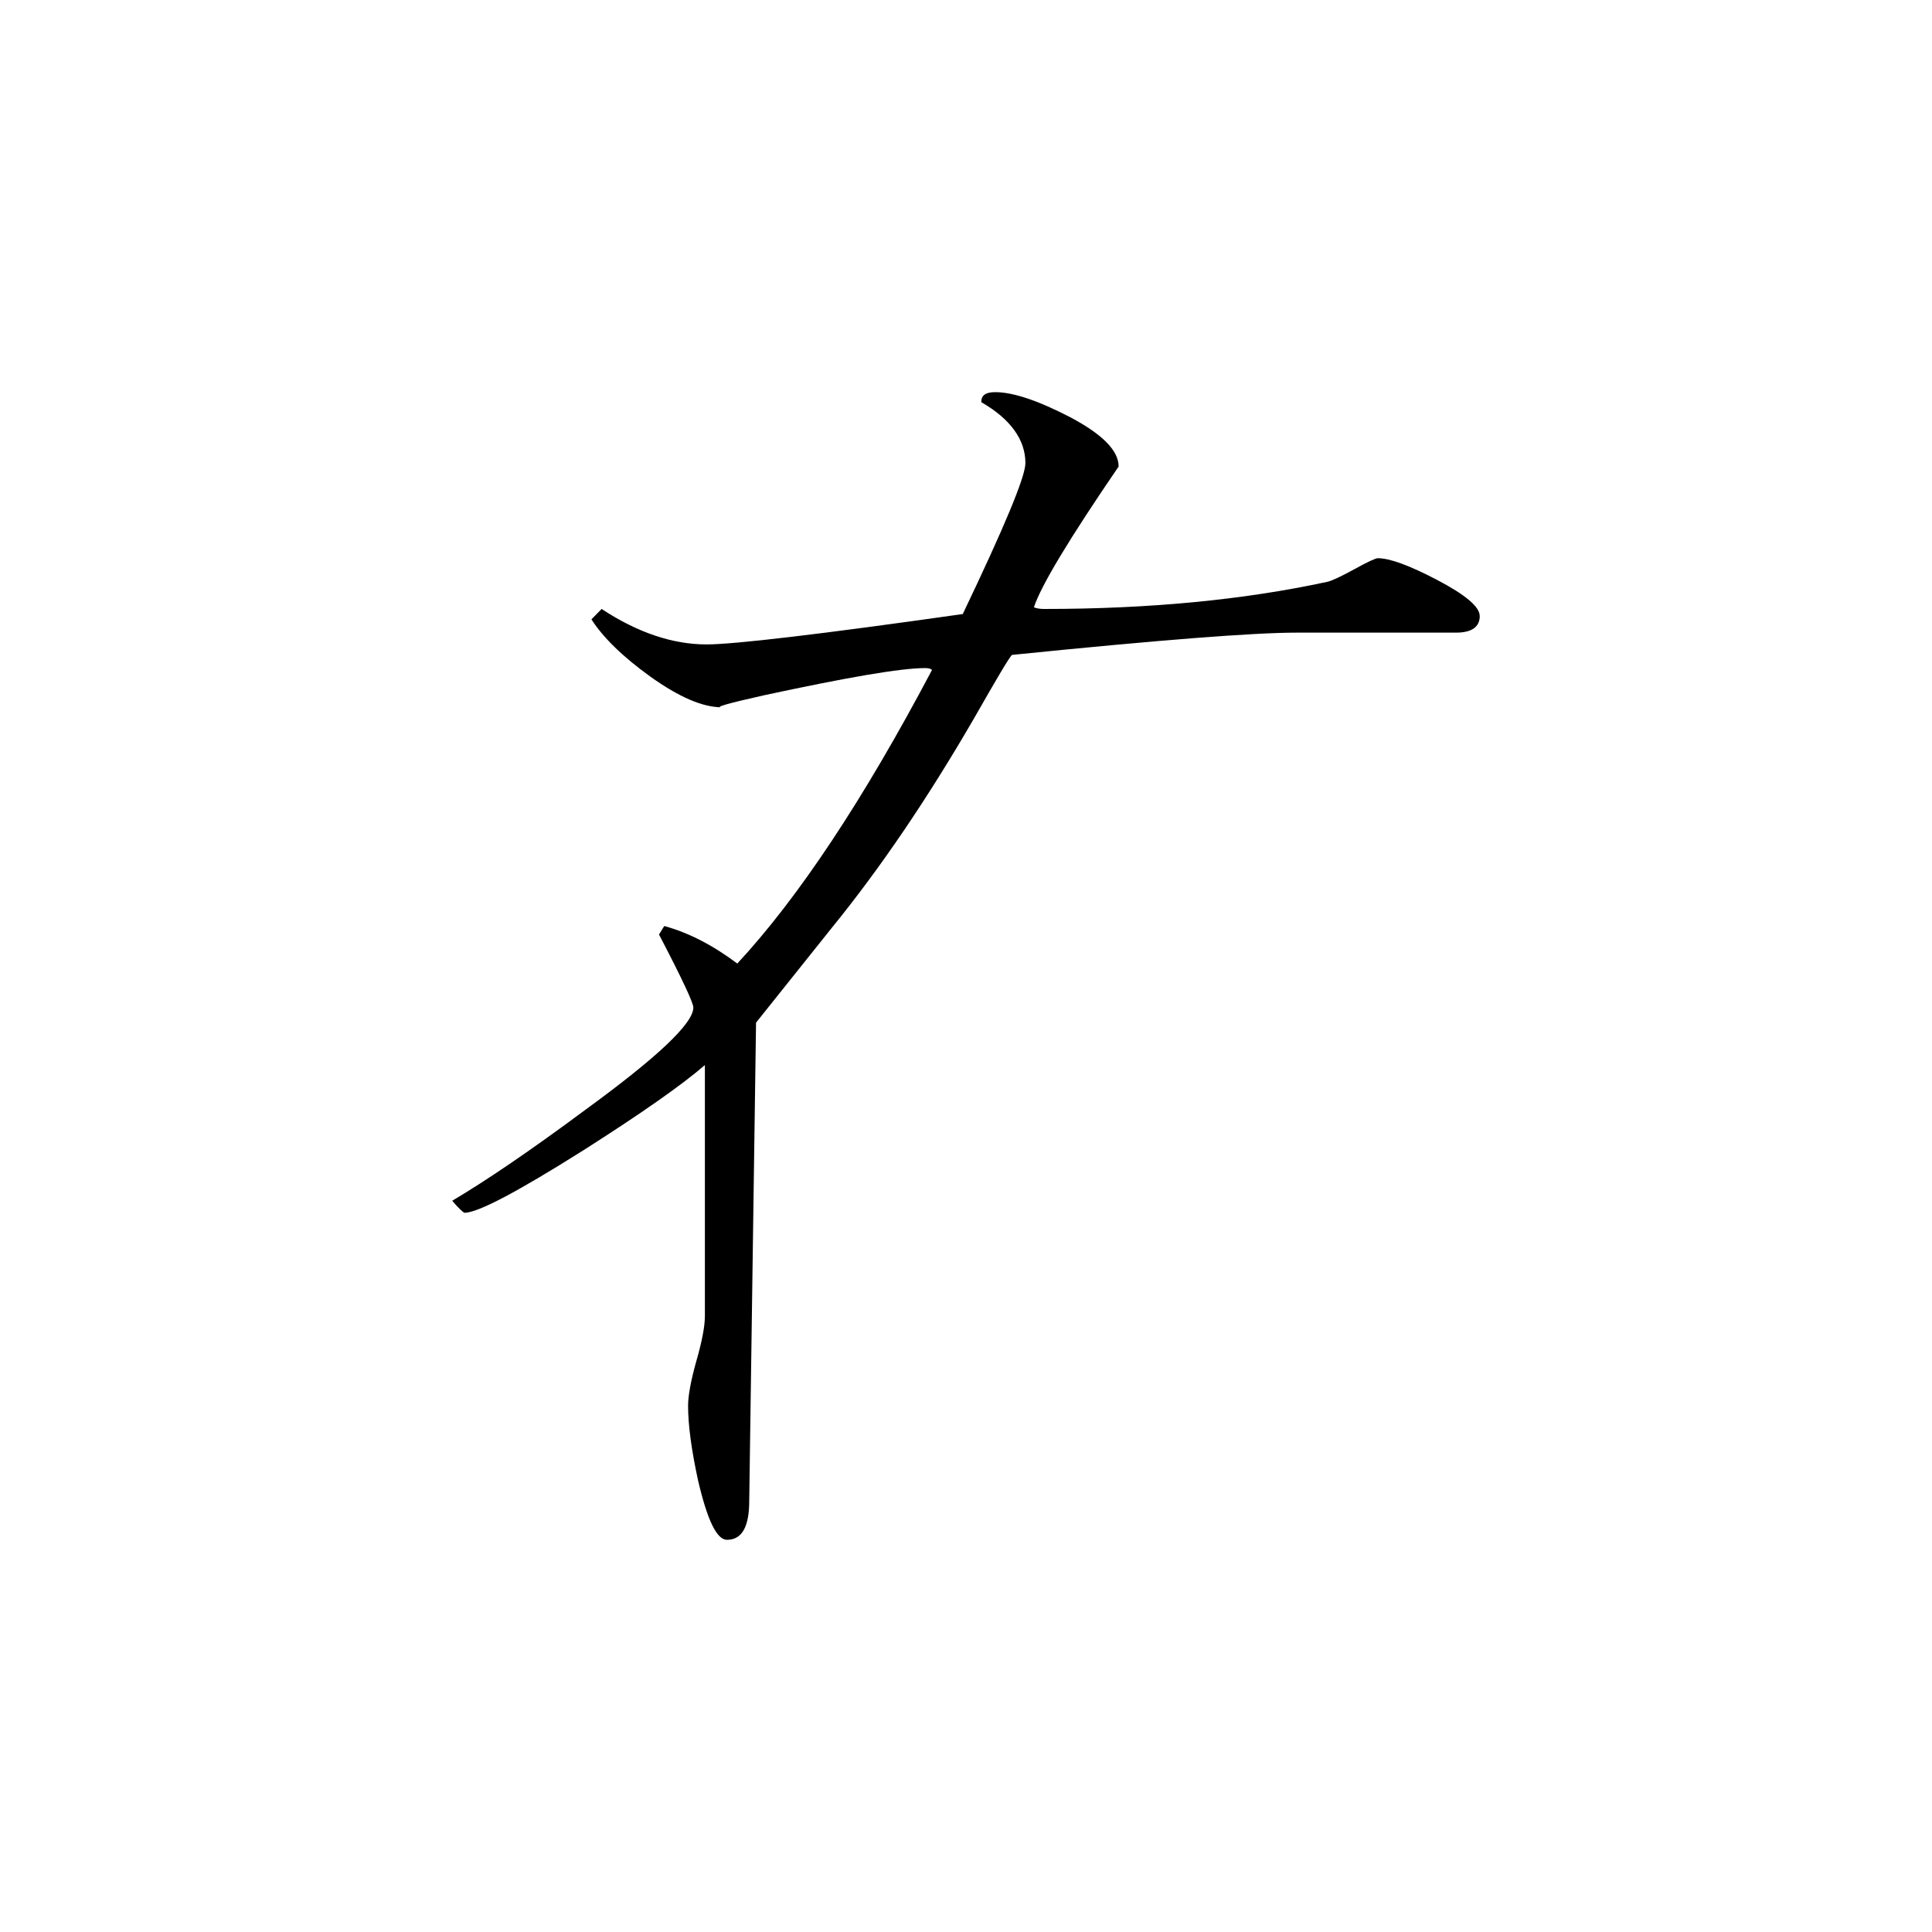
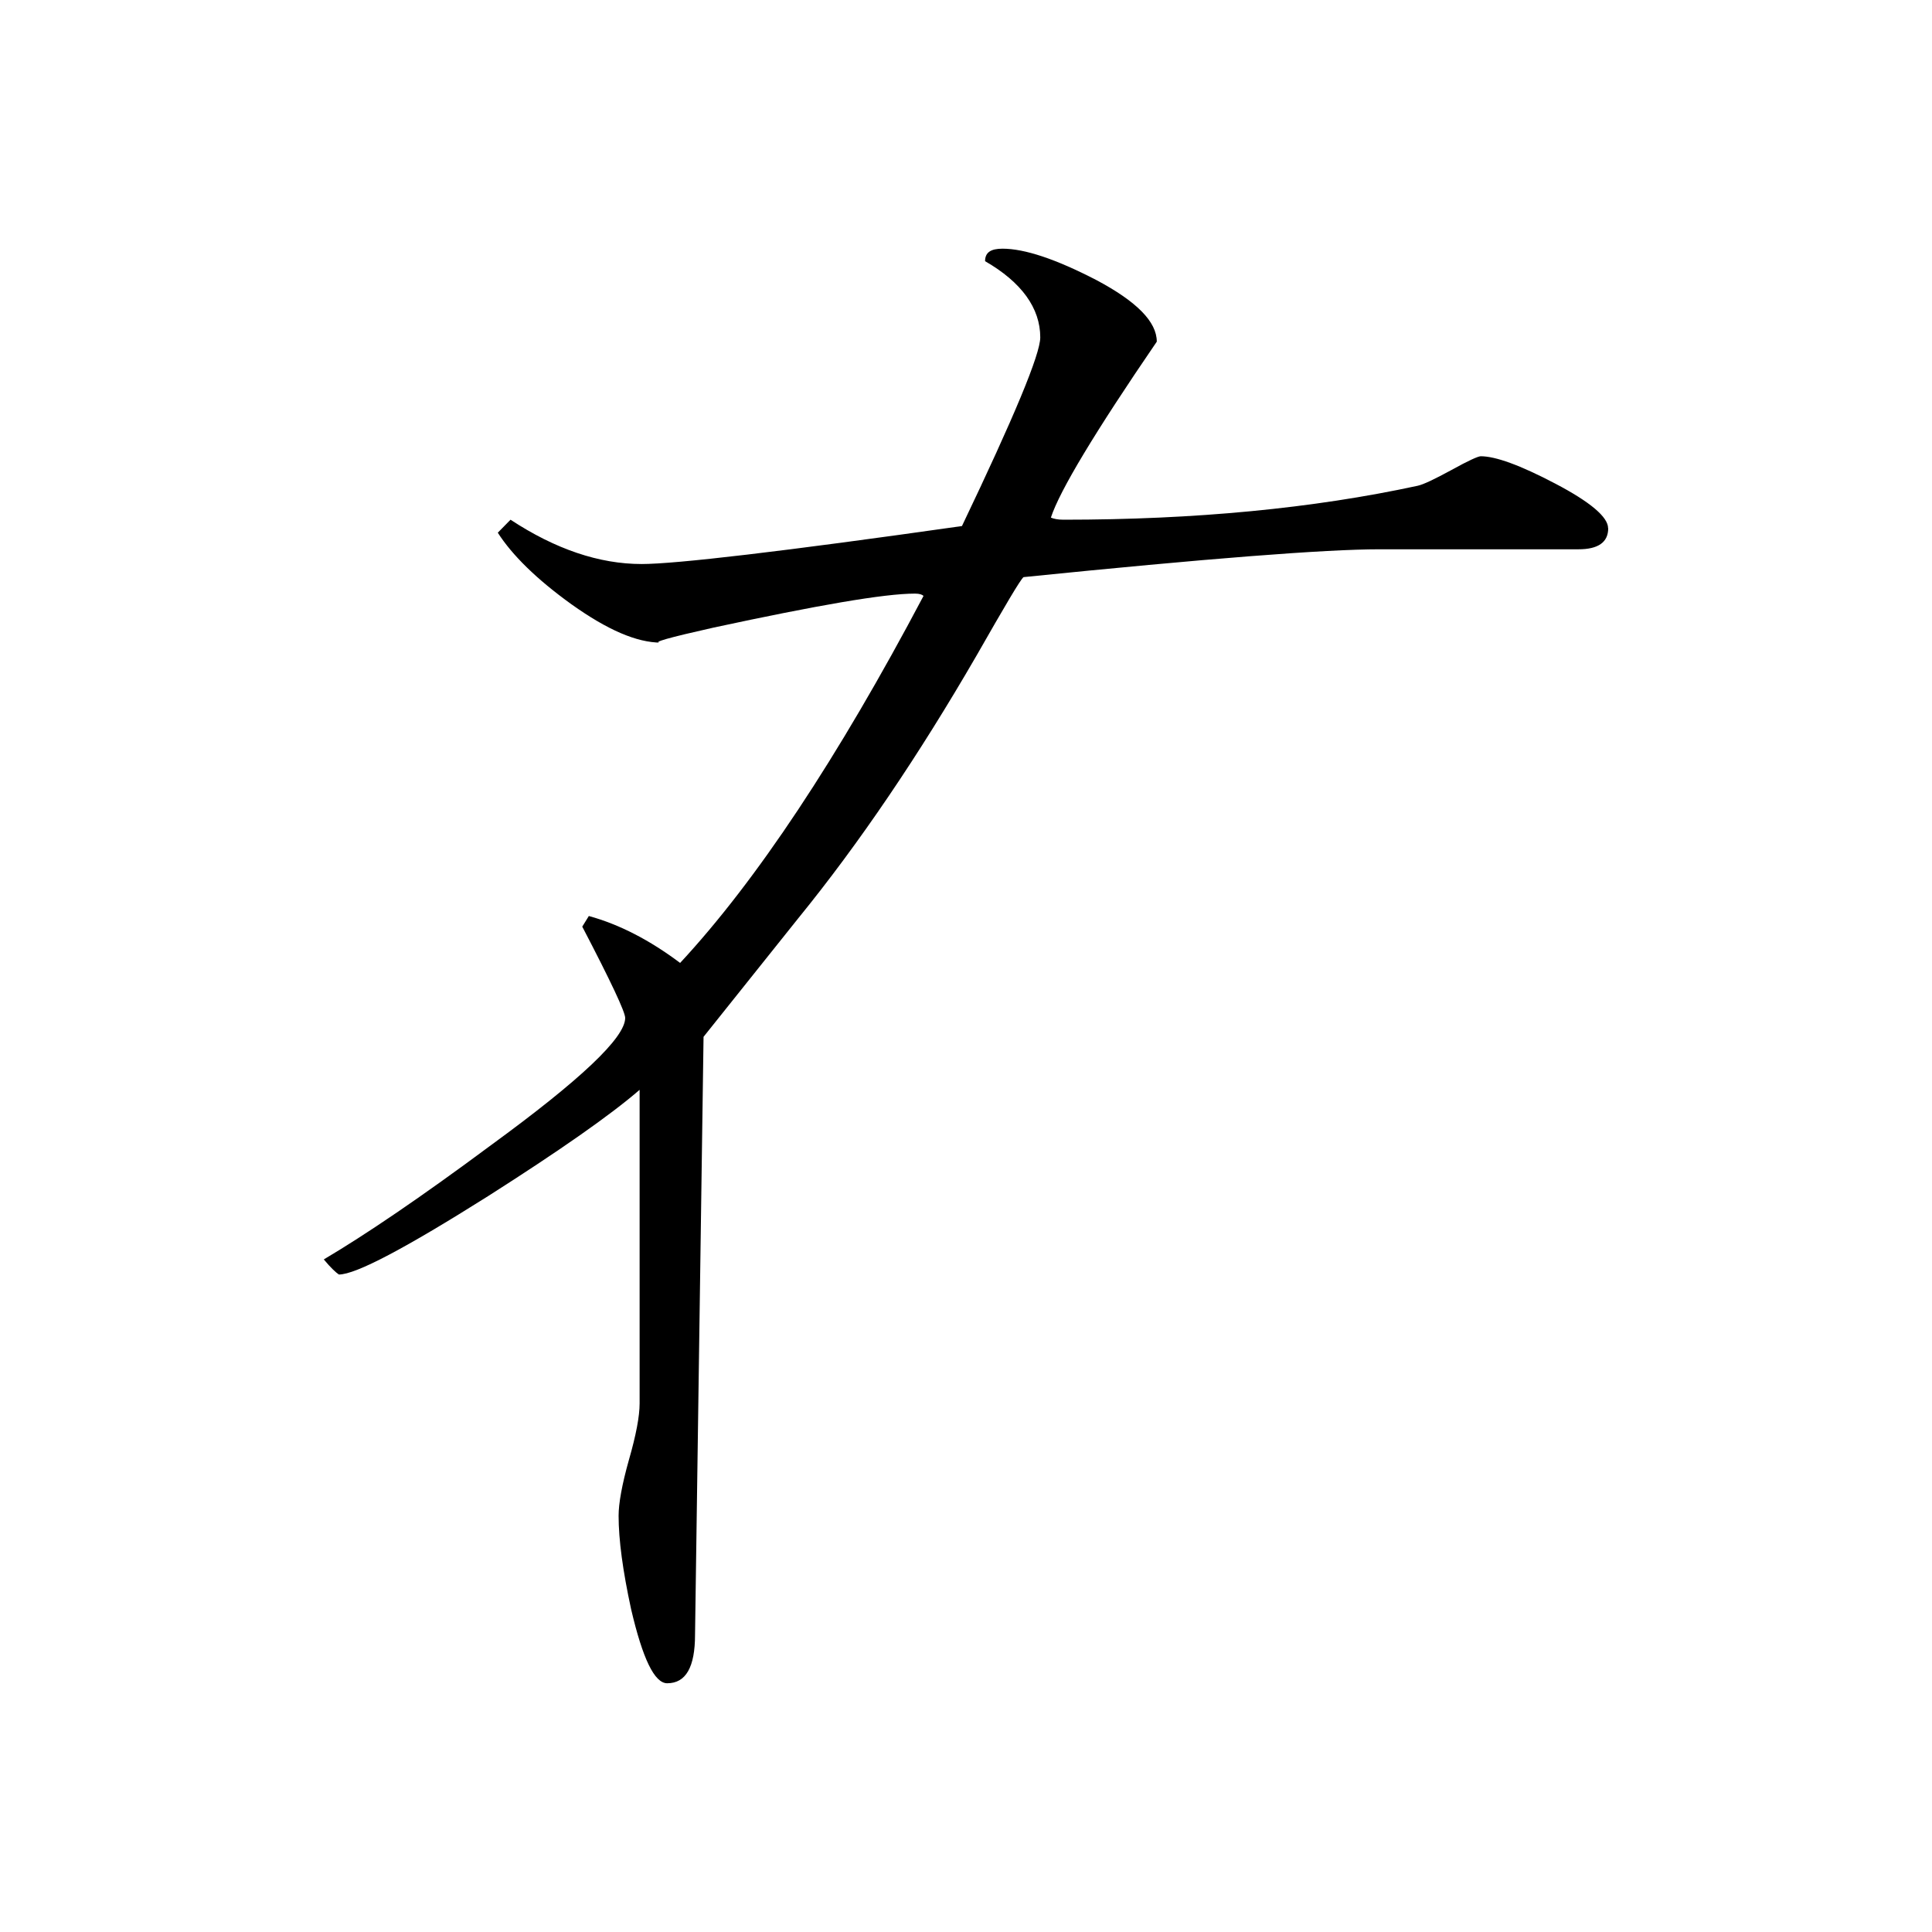
- <svg xmlns="http://www.w3.org/2000/svg" height="40" viewBox="0 0 40 40" width="40">
+ <svg xmlns="http://www.w3.org/2000/svg" viewBox="4 4 32 32">
  <path d="m30.637 12.75c0 .23-.164.348-.492.348h-3.301c-.891 0-2.848.152-5.891.461-.051.039-.309.477-.777 1.297-.961 1.66-1.945 3.113-2.953 4.352l-1.57 1.965-.141 9.902c0 .539-.152.805-.461.805-.211 0-.406-.406-.598-1.227-.137-.633-.207-1.148-.207-1.547 0-.203.055-.516.172-.93.117-.406.176-.719.176-.93v-5.195c-.488.422-1.328 1.008-2.512 1.762-1.363.859-2.188 1.297-2.469 1.297-.047-.031-.133-.109-.25-.25.68-.402 1.605-1.027 2.773-1.895 1.477-1.078 2.219-1.777 2.219-2.105 0-.098-.234-.598-.711-1.512l.109-.176c.512.141 1.012.402 1.512.777 1.262-1.359 2.609-3.387 4.031-6.078-.02-.023-.066-.039-.141-.039-.512 0-1.625.195-3.332.562-.75.168-1.043.25-.875.25-.402 0-.887-.211-1.48-.633-.582-.418-.988-.82-1.223-1.188l.211-.215c.742.488 1.469.734 2.172.734.562 0 2.336-.207 5.305-.629.863-1.805 1.297-2.844 1.297-3.125 0-.484-.309-.914-.914-1.262 0-.145.094-.207.289-.207.367 0 .883.172 1.555.52.668.355 1 .691 1 1.02-1.023 1.496-1.609 2.469-1.754 2.914.047.02.113.035.207.035 2.184 0 4.137-.188 5.867-.562.094-.02.281-.109.562-.262.281-.156.441-.227.484-.227.242 0 .648.145 1.234.453.582.305.875.555.875.738zm0 0" />
</svg>
